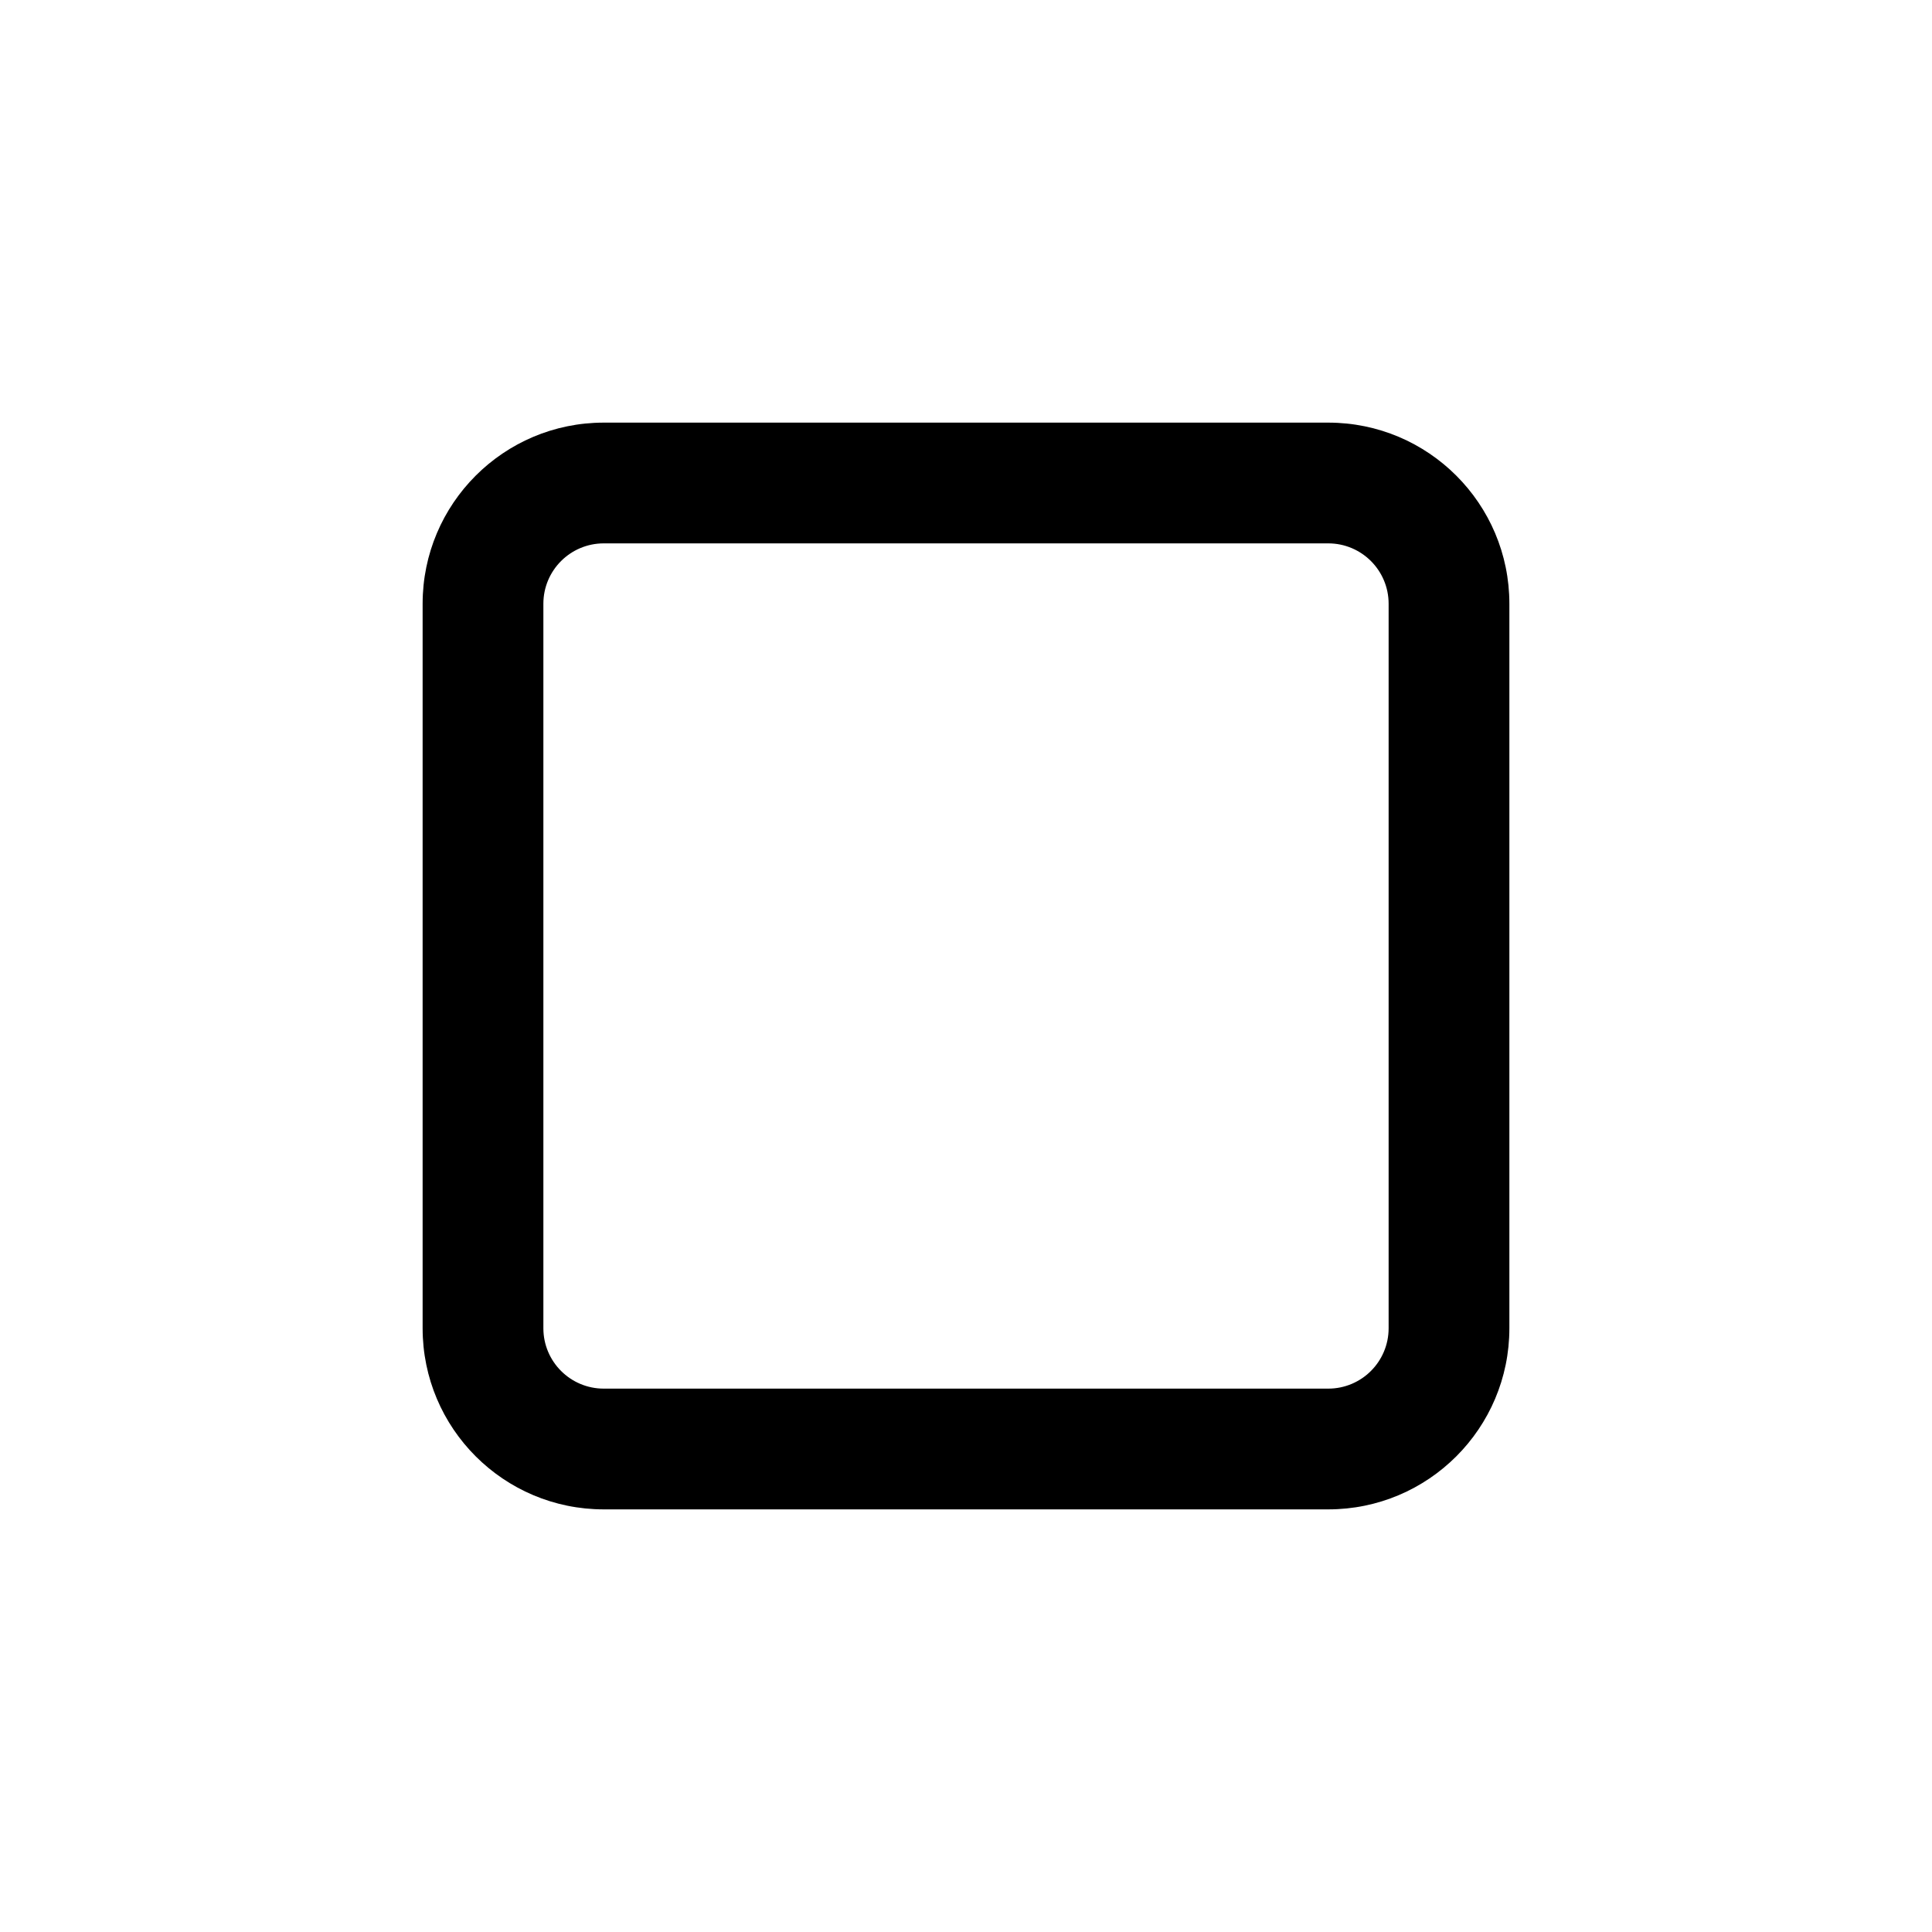
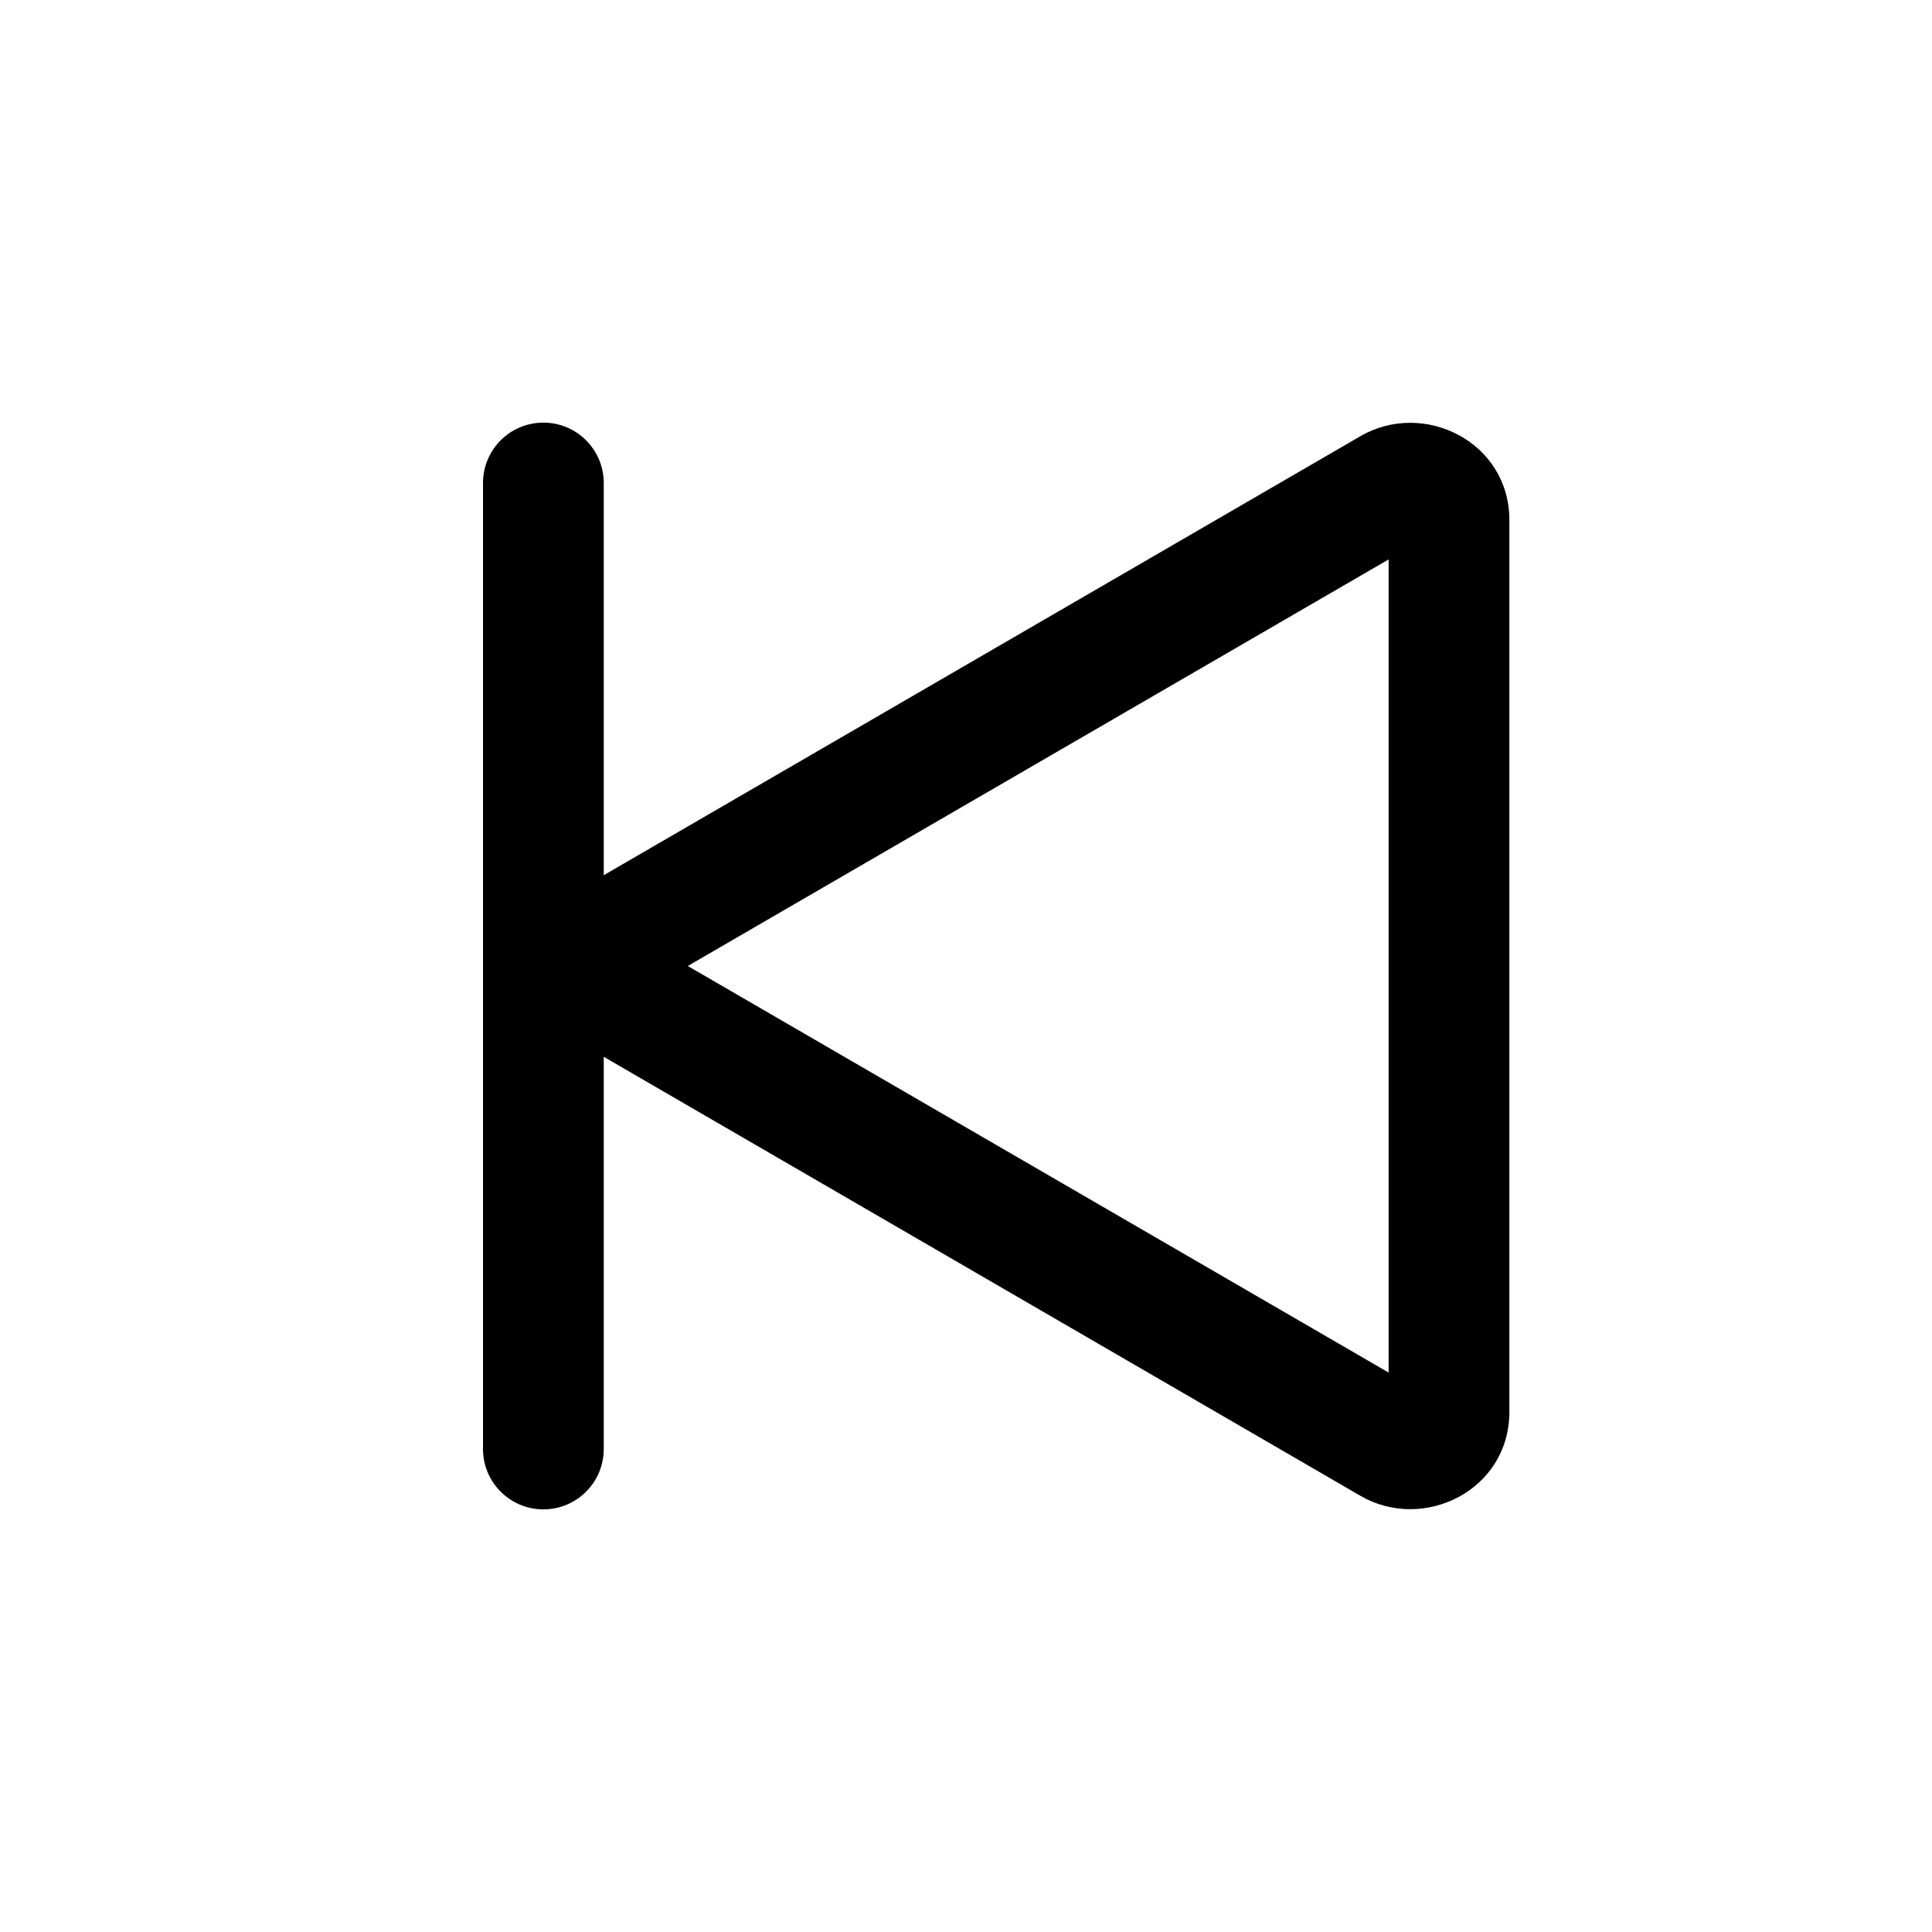
- <svg xmlns="http://www.w3.org/2000/svg" width="16" height="16" fill="currentColor" class="bi bi-stop" viewBox="0 0 16 16">
-   <path d="M3.5 5A1.5 1.5 0 0 1 5 3.5h6A1.5 1.5 0 0 1 12.5 5v6a1.5 1.5 0 0 1-1.5 1.5H5A1.5 1.5 0 0 1 3.5 11V5zM5 4.5a.5.5 0 0 0-.5.5v6a.5.5 0 0 0 .5.5h6a.5.5 0 0 0 .5-.5V5a.5.5 0 0 0-.5-.5H5z" />
+ <svg xmlns="http://www.w3.org/2000/svg" width="16" height="16" fill="currentColor" class="bi bi-skip-start" viewBox="0 0 16 16">
+   <path d="M4 4a.5.5 0 0 1 1 0v3.248l6.267-3.636c.52-.302 1.233.043 1.233.696v7.384c0 .653-.713.998-1.233.696L5 8.752V12a.5.5 0 0 1-1 0V4zm7.5.633L5.696 8l5.804 3.367V4.633z" />
</svg>
